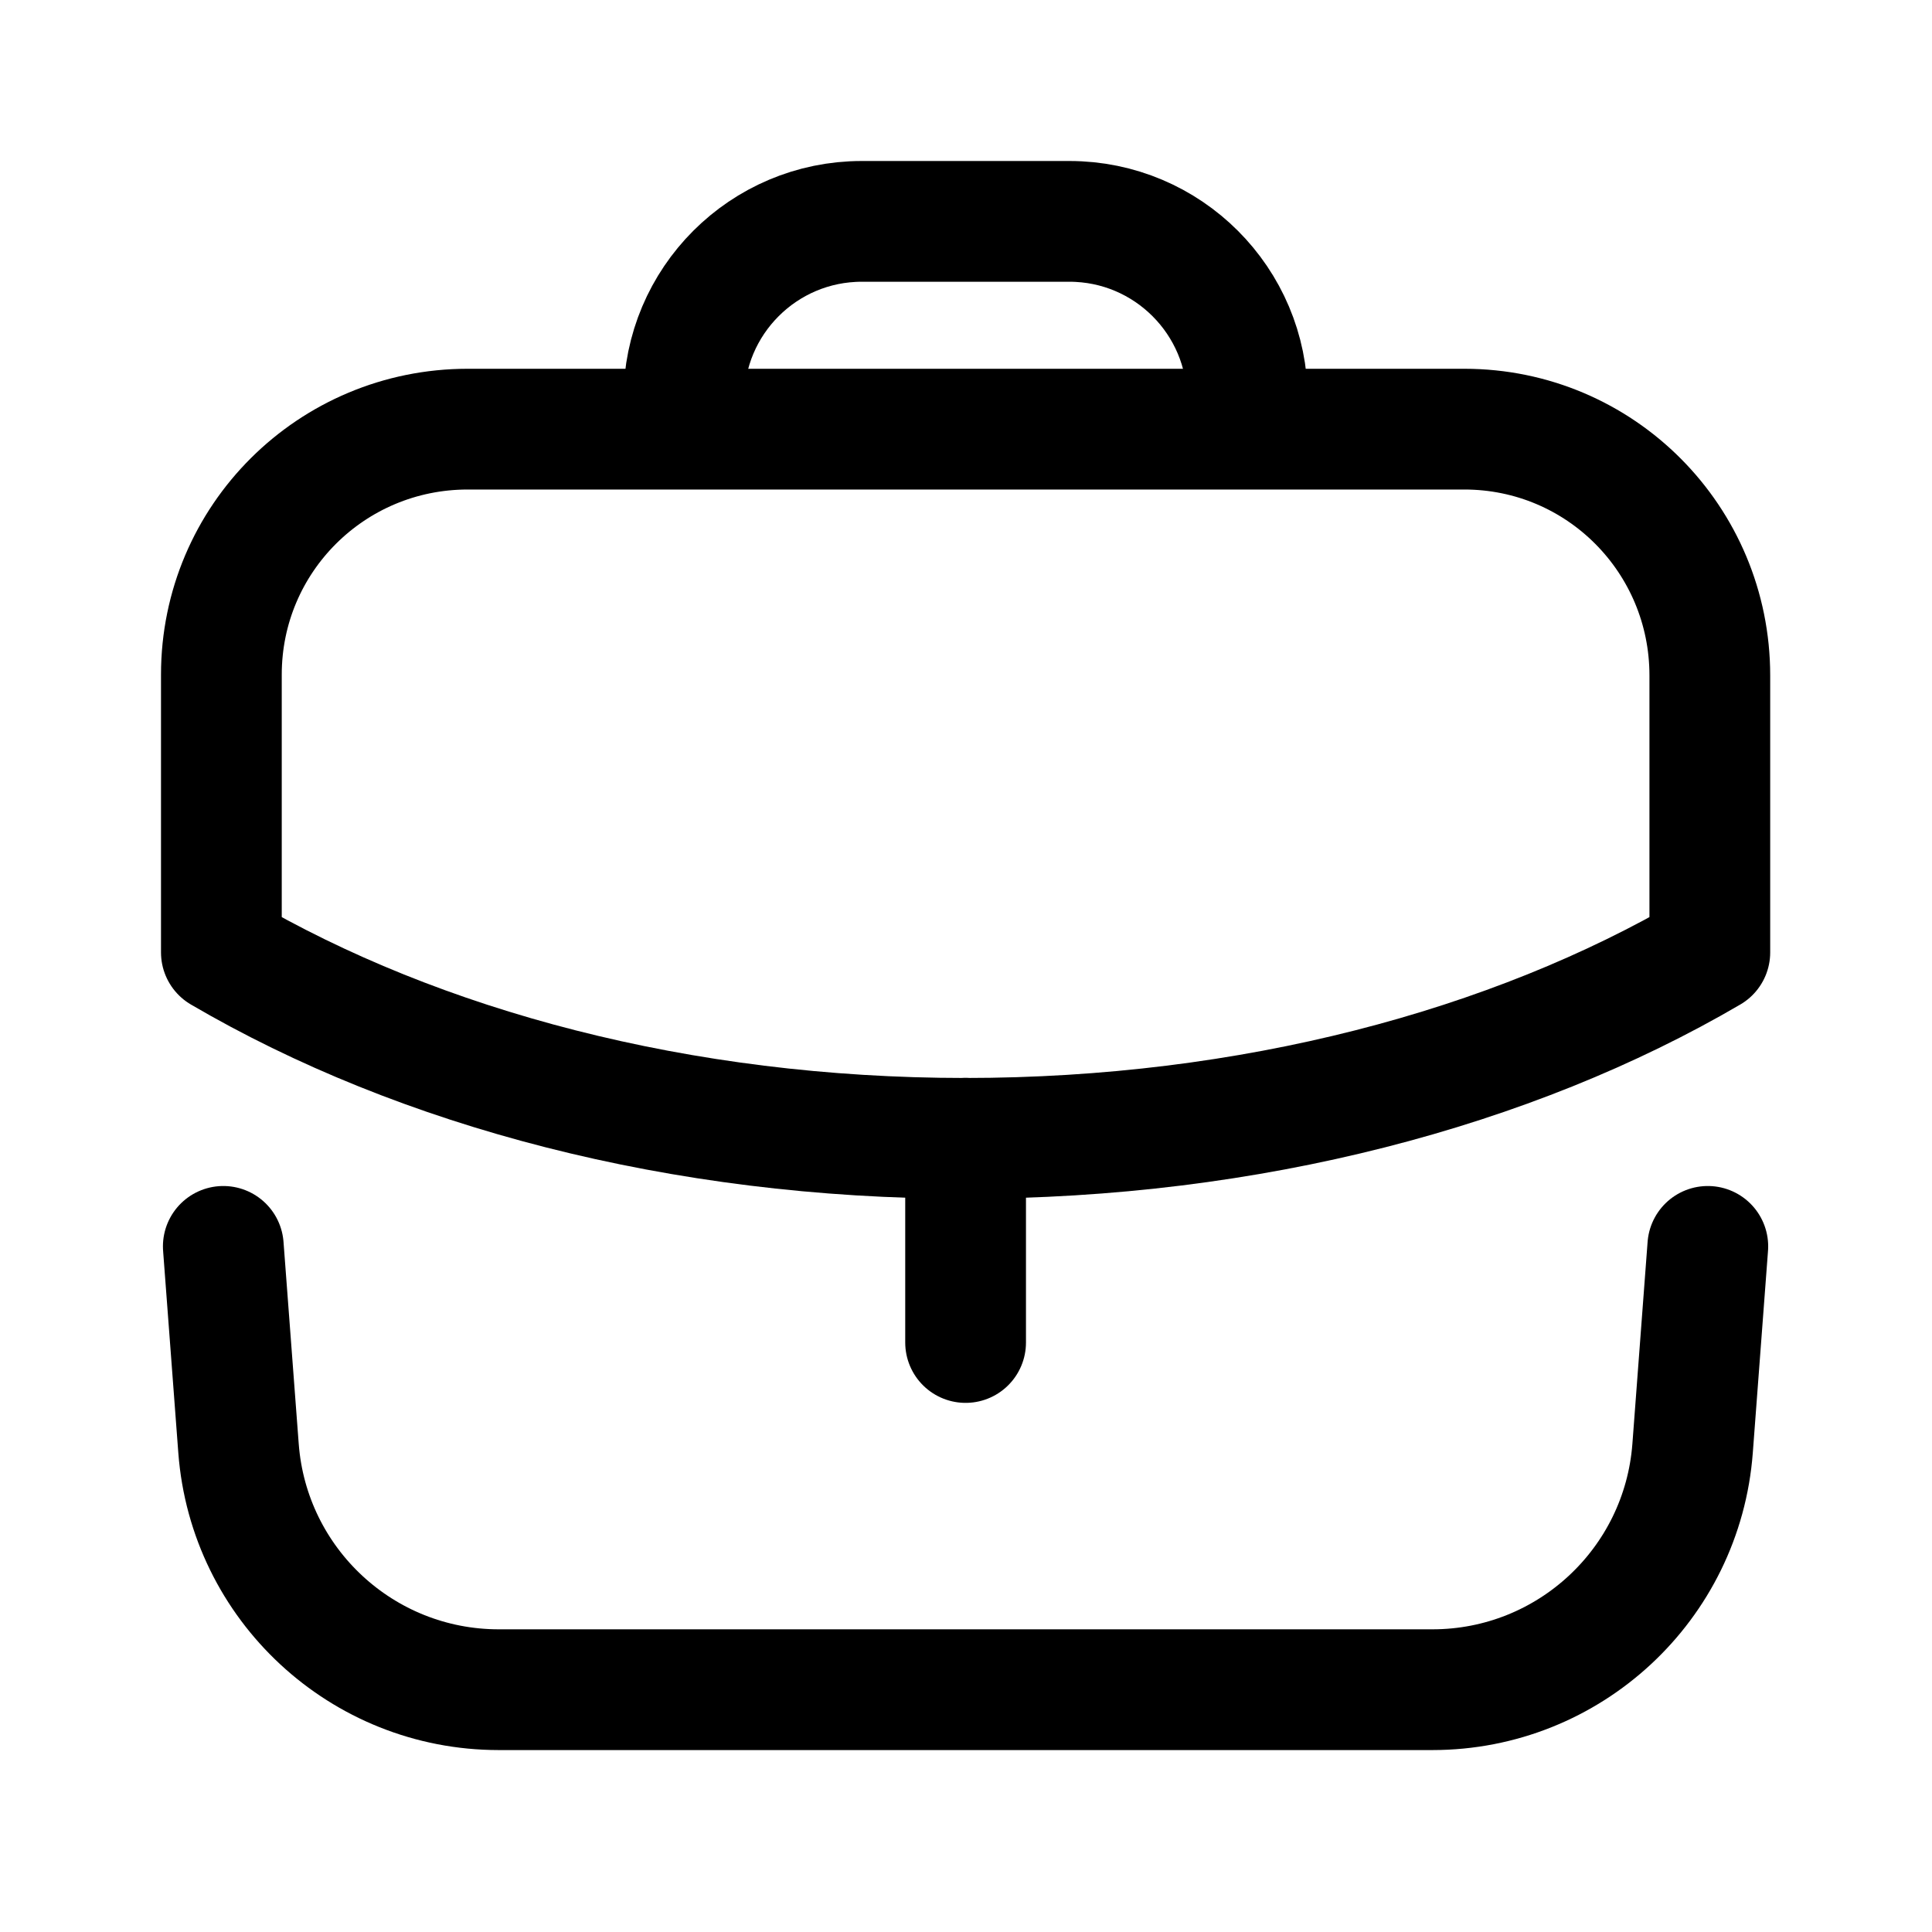
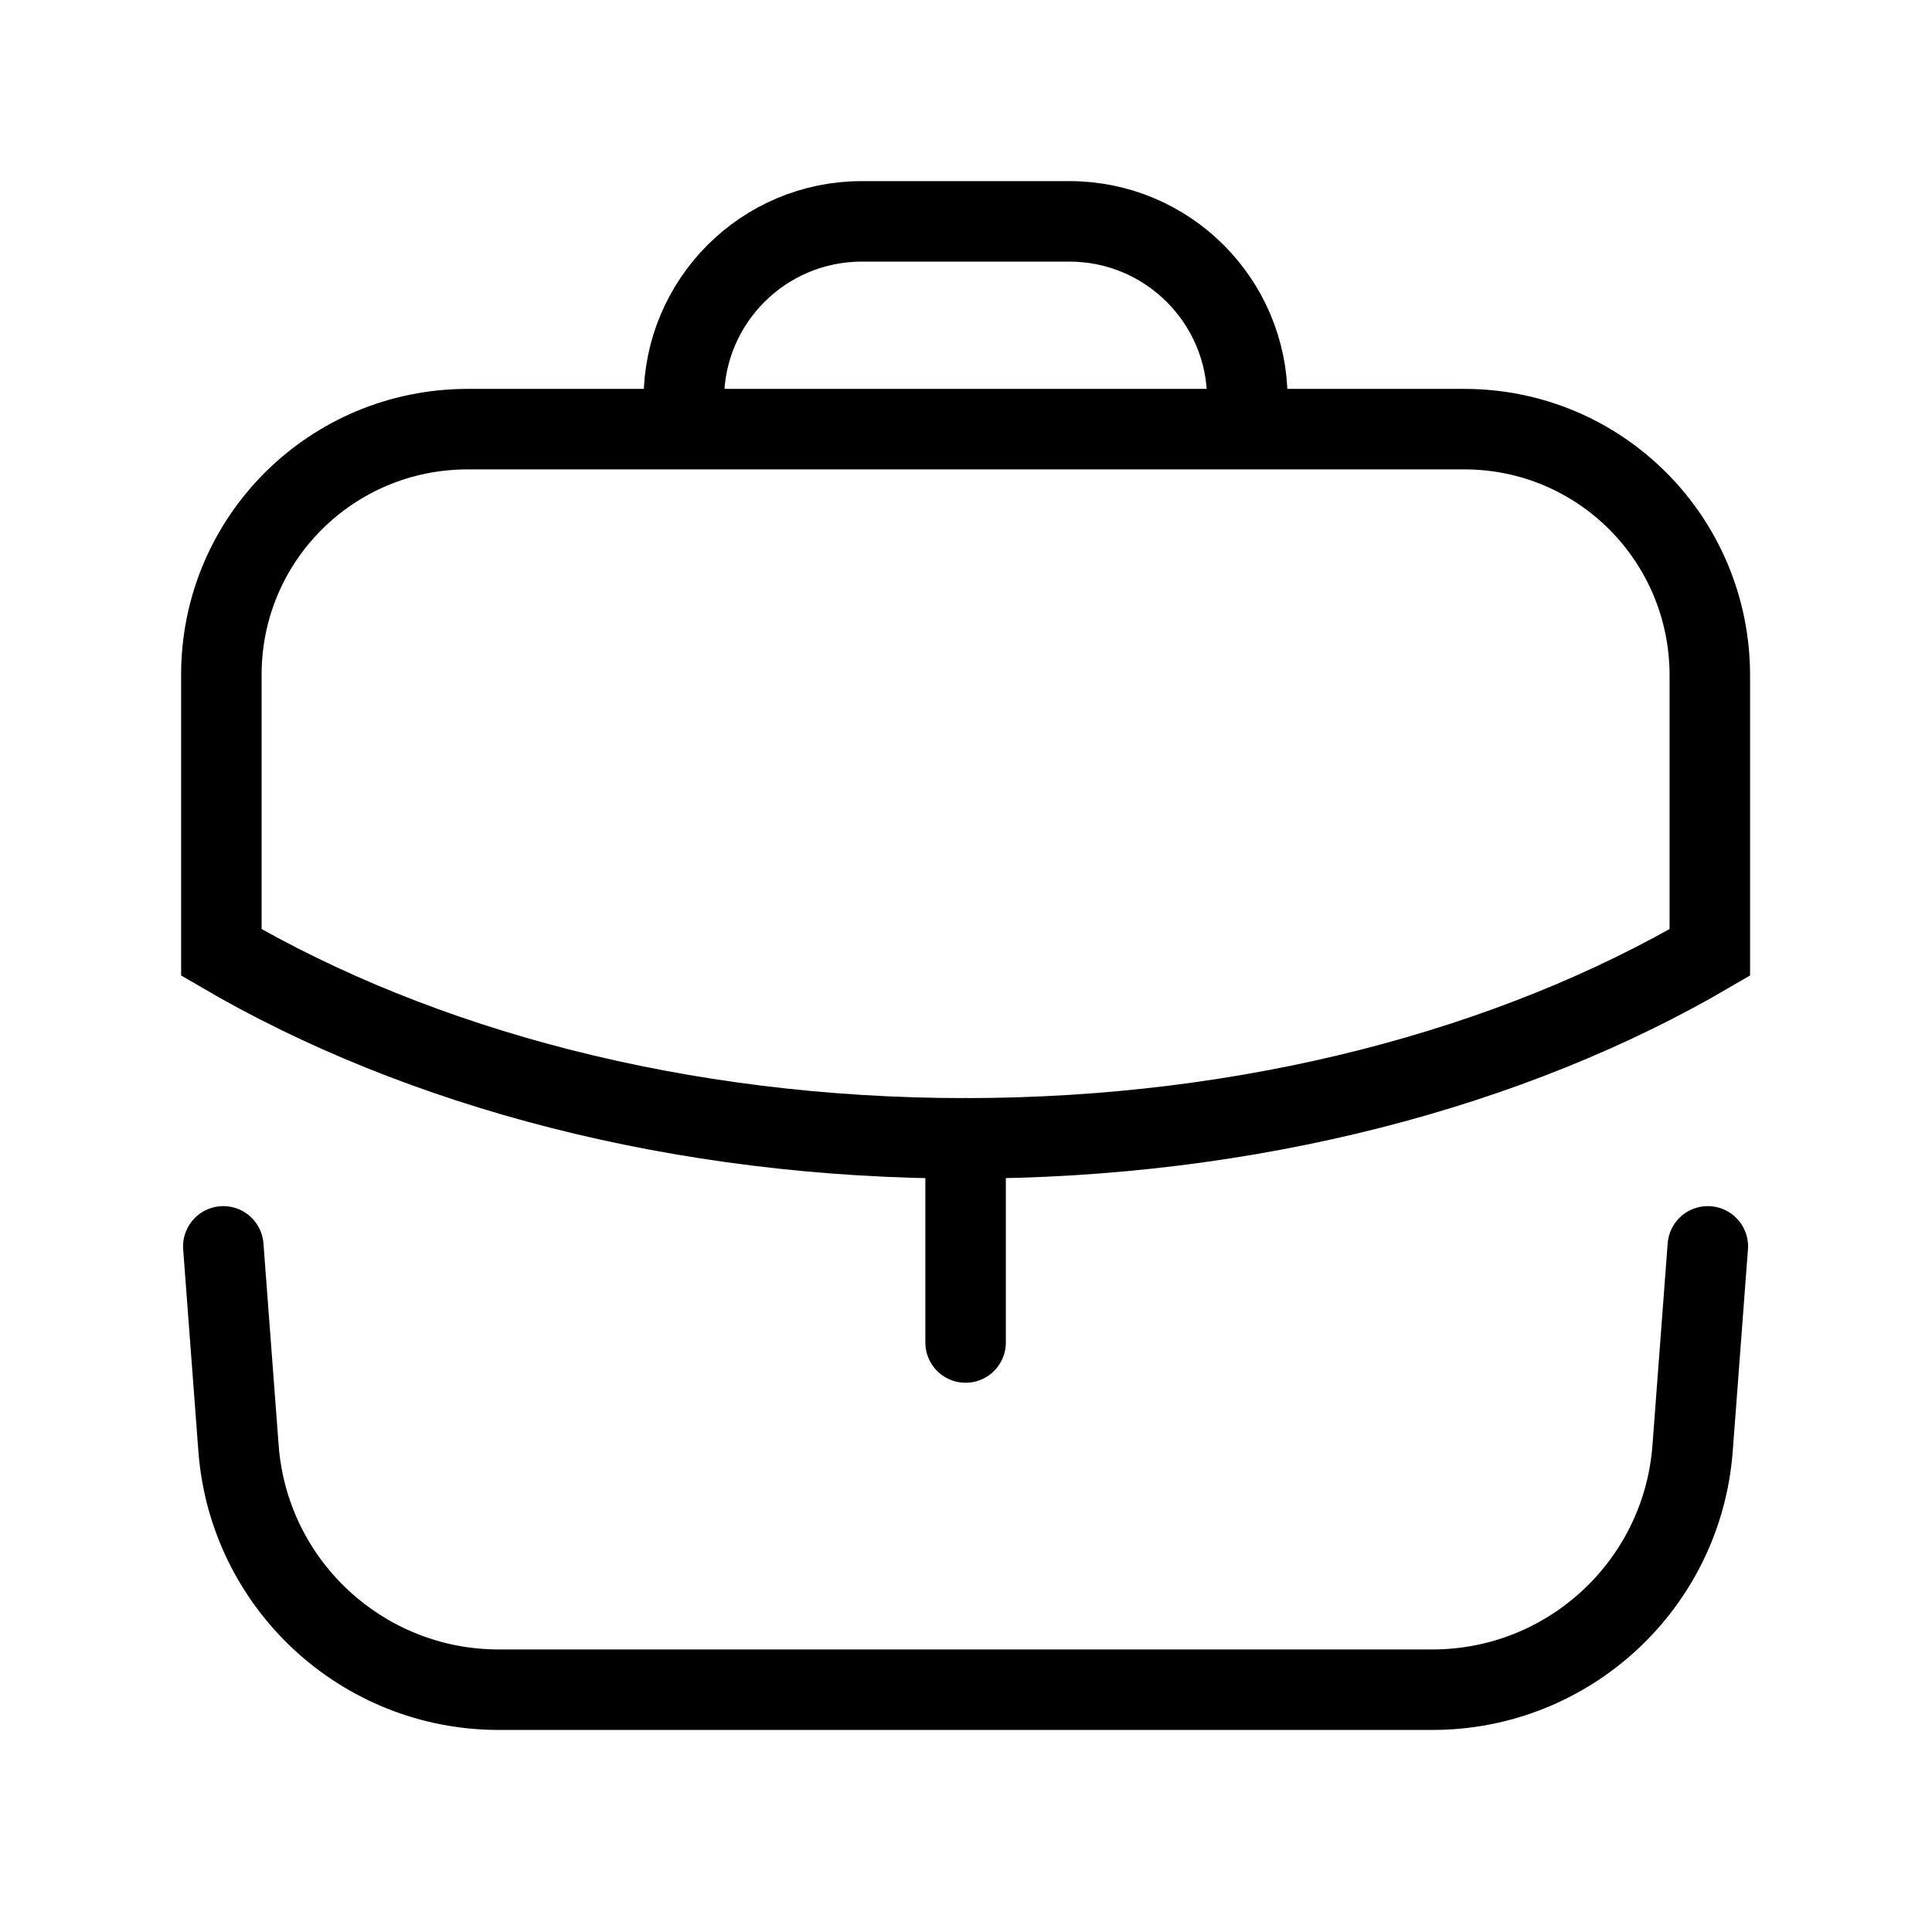
<svg xmlns="http://www.w3.org/2000/svg" width="24" height="24" viewBox="0 0 24 24" fill="none">
-   <path d="M11.995 16.677V14.14" stroke="black" stroke-width="1.5" stroke-linecap="round" stroke-linejoin="round" />
-   <path fill-rule="evenodd" clip-rule="evenodd" d="M18.19 5.331C19.88 5.331 21.24 6.701 21.24 8.391V11.831C18.78 13.271 15.53 14.141 11.99 14.141C8.45 14.141 5.21 13.271 2.75 11.831V8.381C2.75 6.691 4.12 5.331 5.81 5.331H18.19Z" stroke="black" stroke-width="1.5" stroke-linecap="round" stroke-linejoin="round" />
-   <path d="M15.495 5.326V4.96C15.495 3.74 14.505 2.75 13.285 2.75H10.705C9.485 2.75 8.495 3.74 8.495 4.96V5.326" stroke="black" stroke-width="1.5" stroke-linecap="round" stroke-linejoin="round" />
-   <path d="M2.774 15.483L2.963 17.992C3.091 19.683 4.5 20.99 6.195 20.99H17.794C19.489 20.99 20.898 19.683 21.026 17.992L21.215 15.483" stroke="black" stroke-width="1.5" stroke-linecap="round" stroke-linejoin="round" />
+   <path d="M11.995 16.677V14.14" stroke="black" strokeWidth="1.5" stroke-linecap="round" strokeLinejoin="round" />
+   <path fillRule="evenodd" clipRule="evenodd" d="M18.19 5.331C19.88 5.331 21.24 6.701 21.24 8.391V11.831C18.78 13.271 15.53 14.141 11.99 14.141C8.45 14.141 5.21 13.271 2.75 11.831V8.381C2.75 6.691 4.12 5.331 5.81 5.331H18.19Z" stroke="black" strokeWidth="1.5" stroke-linecap="round" strokeLinejoin="round" />
+   <path d="M15.495 5.326V4.96C15.495 3.74 14.505 2.75 13.285 2.75H10.705C9.485 2.75 8.495 3.74 8.495 4.96V5.326" stroke="black" strokeWidth="1.5" stroke-linecap="round" strokeLinejoin="round" />
+   <path d="M2.774 15.483L2.963 17.992C3.091 19.683 4.5 20.99 6.195 20.99H17.794C19.489 20.99 20.898 19.683 21.026 17.992L21.215 15.483" stroke="black" strokeWidth="1.5" stroke-linecap="round" strokeLinejoin="round" />
</svg>
